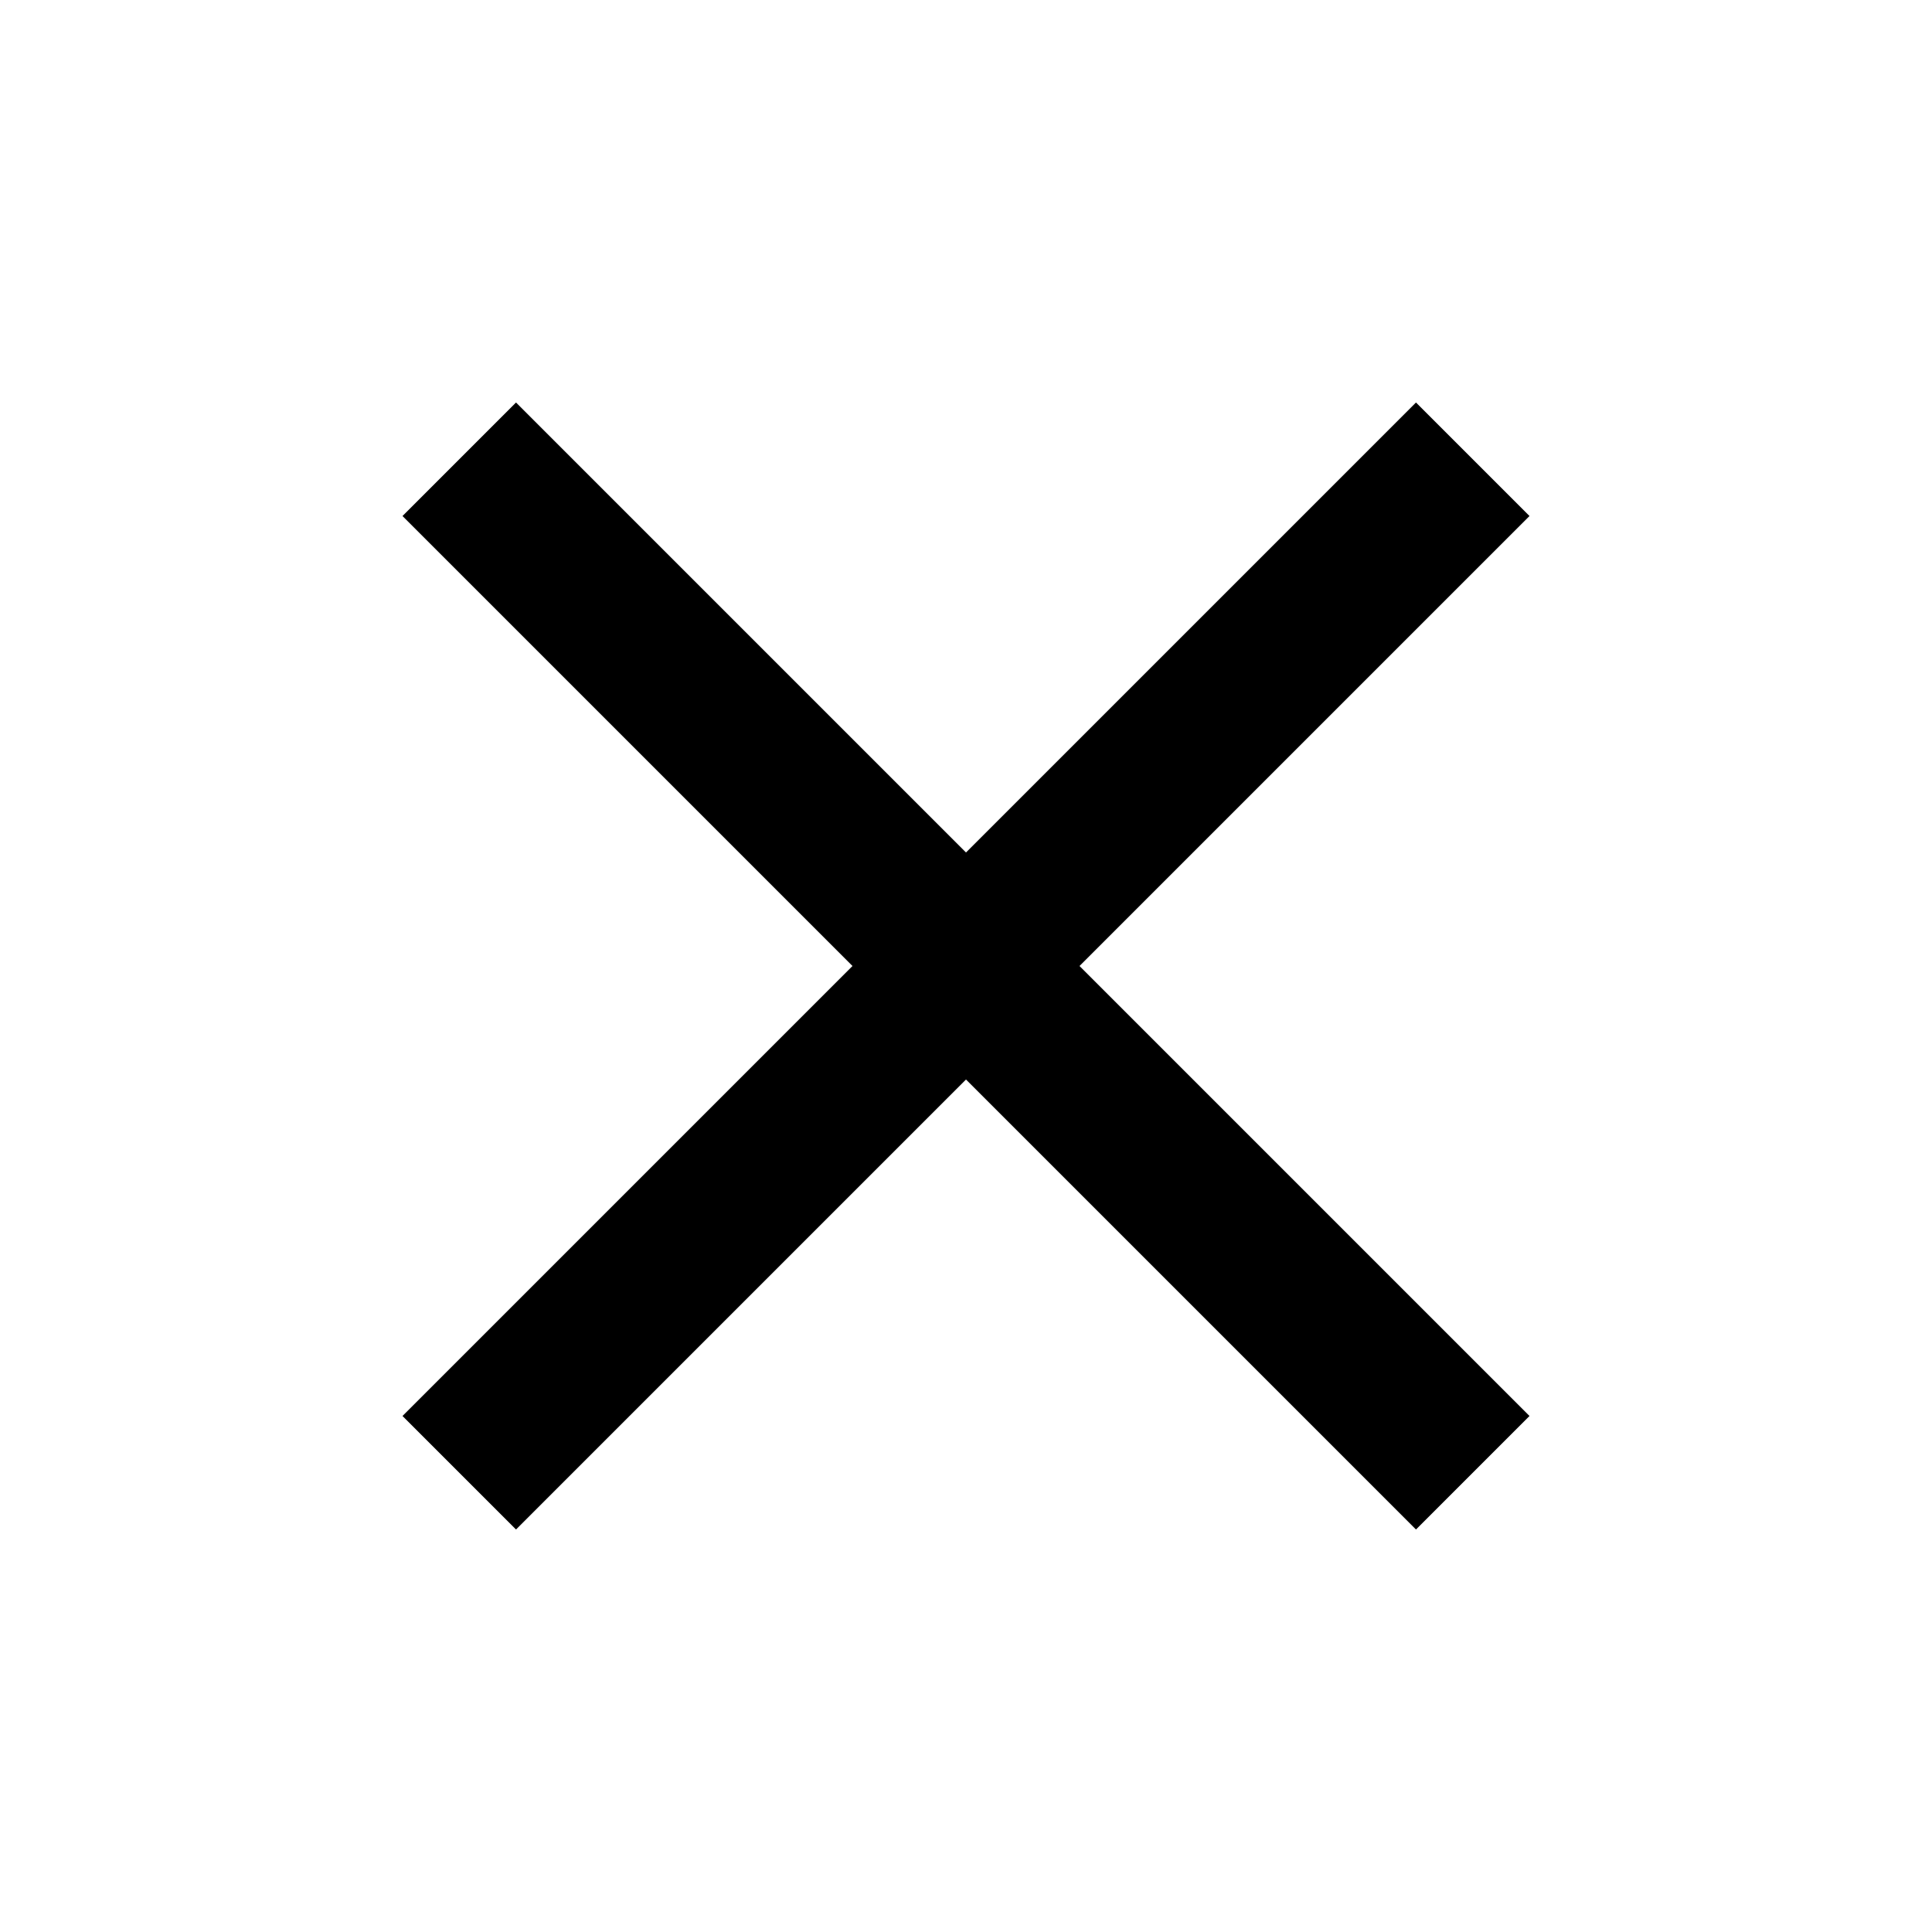
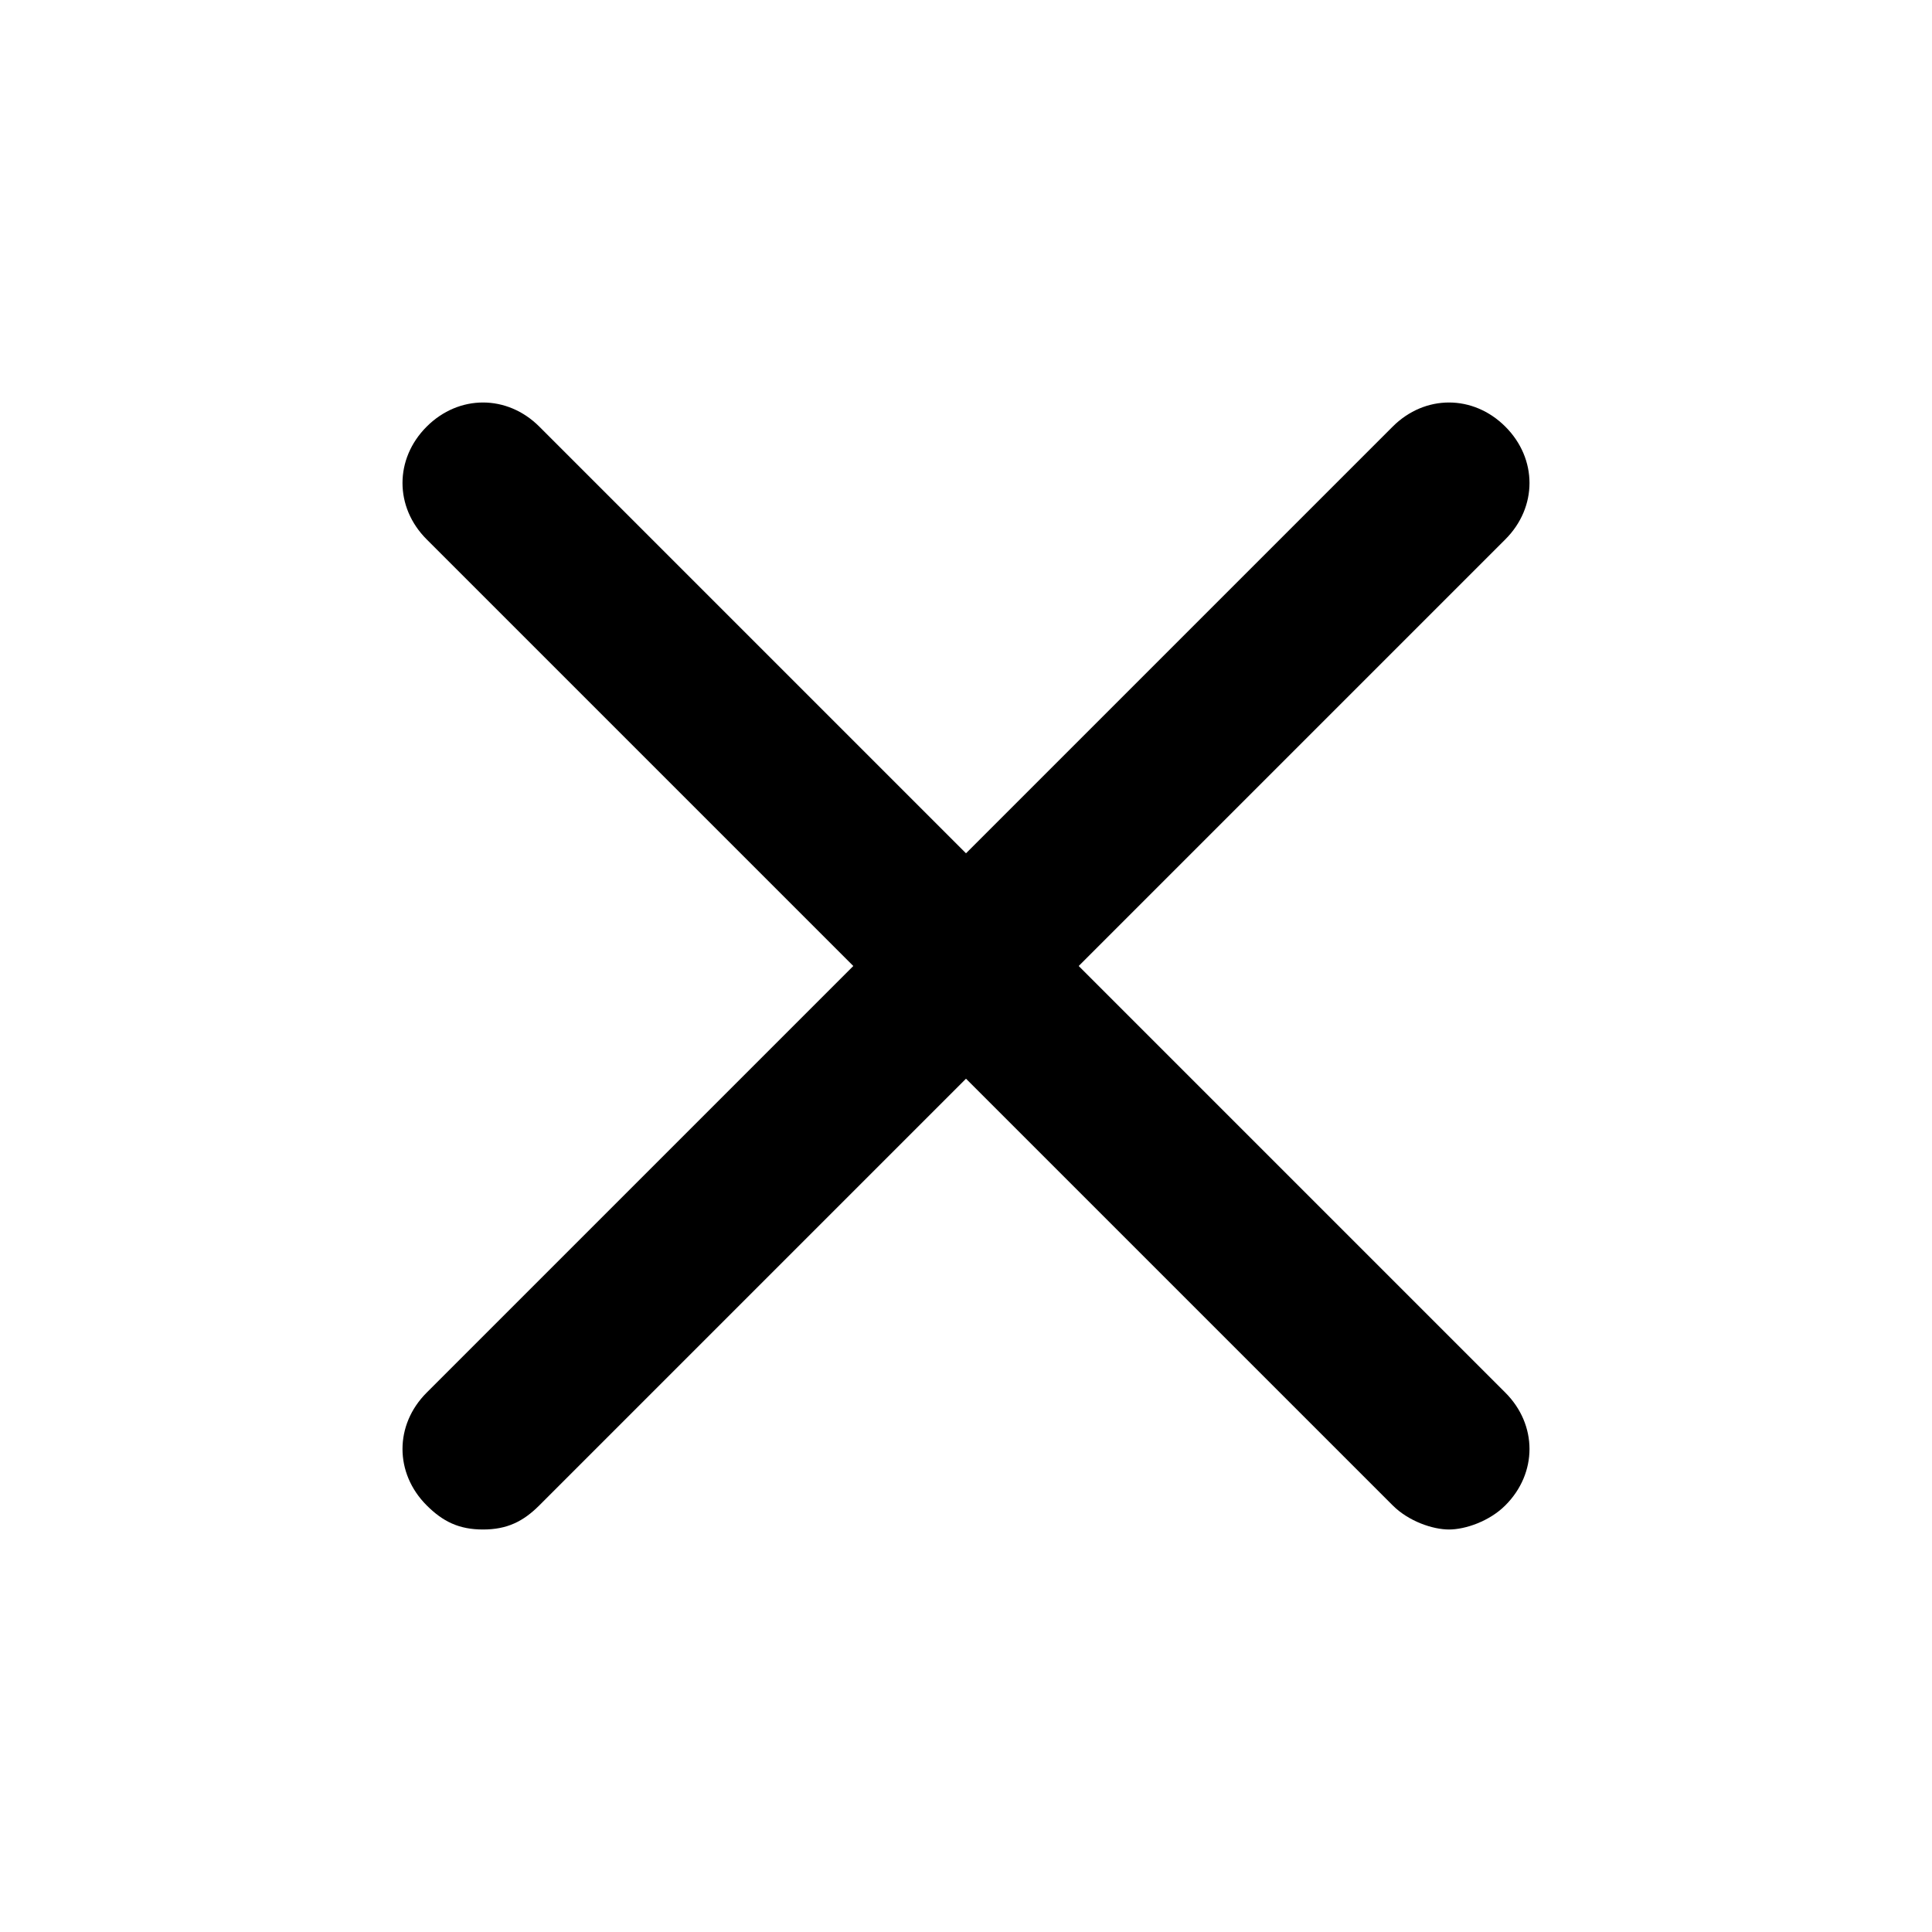
<svg xmlns="http://www.w3.org/2000/svg" width="24" height="24" viewBox="0 0 24 24">
-   <path fill-rule="evenodd" clip-rule="evenodd" d="M19 6.41L17.59 5L12 10.59L6.41 5L5 6.41L10.59 12L5 17.59L6.41 19L12 13.41L17.59 19L19 17.59L13.41 12L19 6.41Z" />
+   <path d="M13.4 12L18.7 6.7C19.1 6.3 19.1 5.7 18.7 5.3C18.3 4.9 17.7 4.9 17.3 5.3L12 10.6L6.7 5.3C6.3 4.9 5.7 4.9 5.3 5.3C4.9 5.7 4.9 6.3 5.3 6.7L10.6 12L5.3 17.3C4.9 17.7 4.9 18.3 5.3 18.7C5.5 18.9 5.7 19 6 19C6.3 19 6.5 18.9 6.7 18.7L12 13.4L17.3 18.7C17.5 18.9 17.8 19 18 19C18.2 19 18.5 18.9 18.7 18.7C19.1 18.3 19.1 17.7 18.7 17.3L13.4 12Z" />
</svg>
